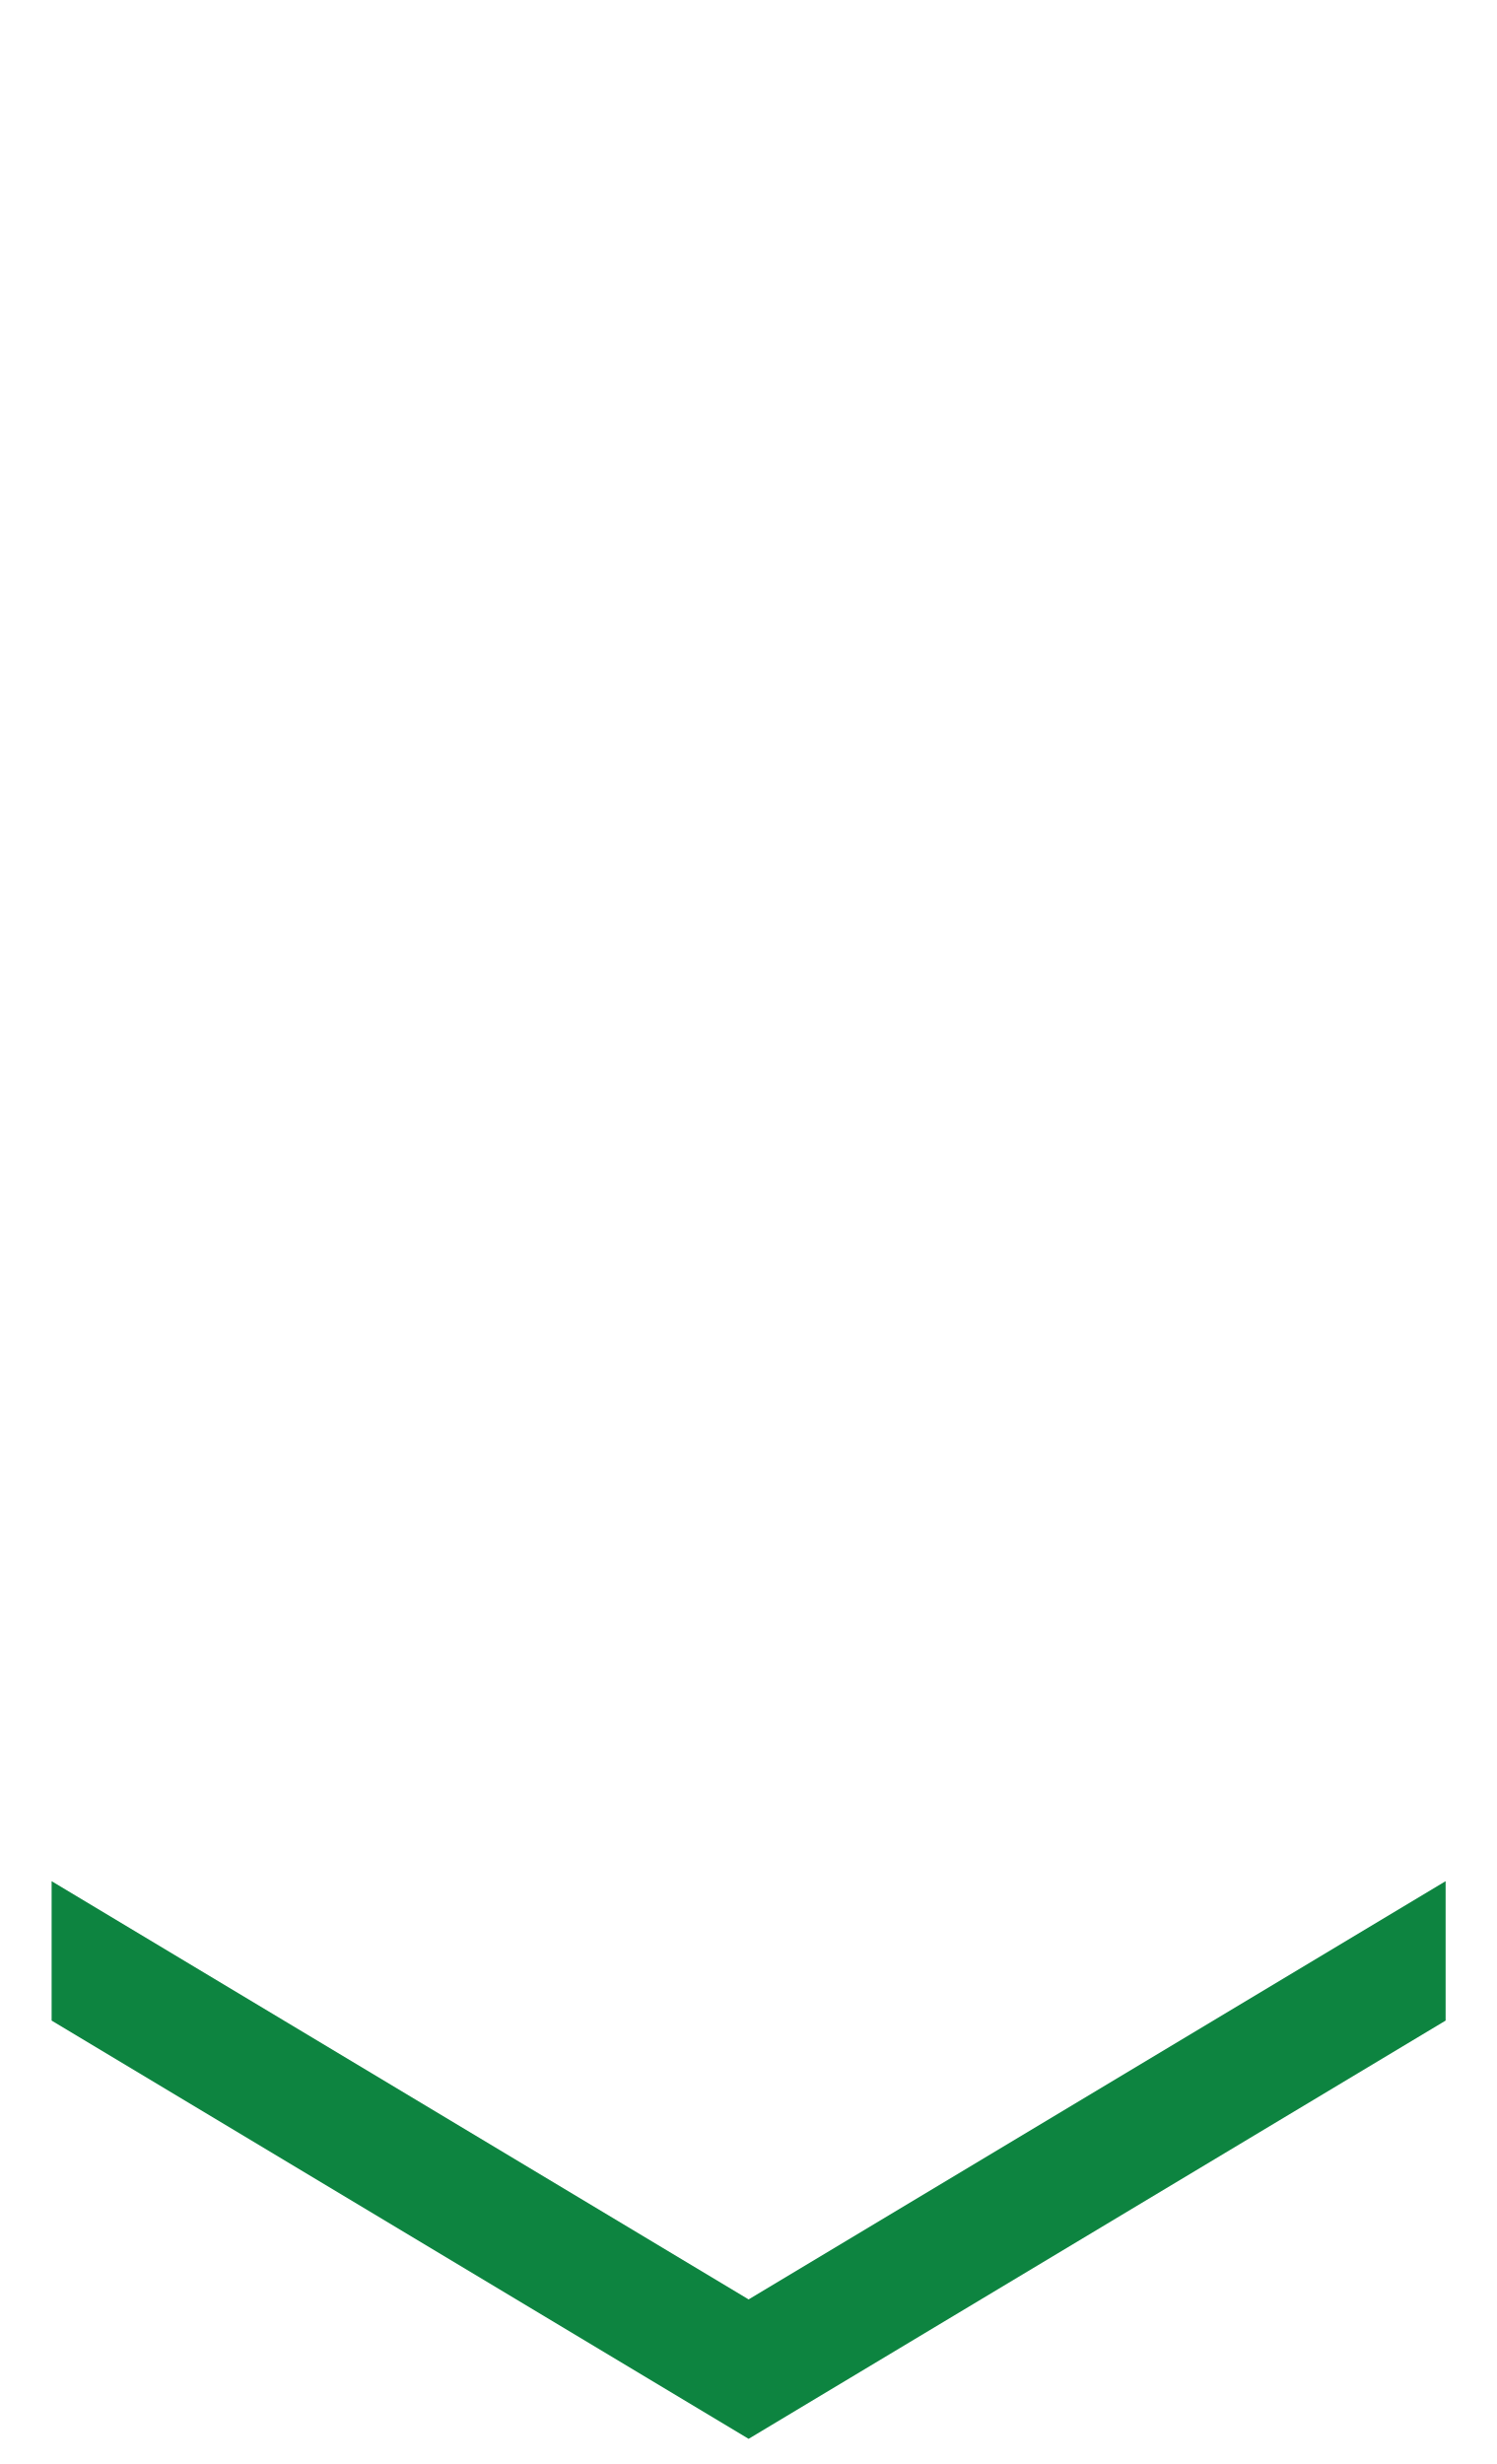
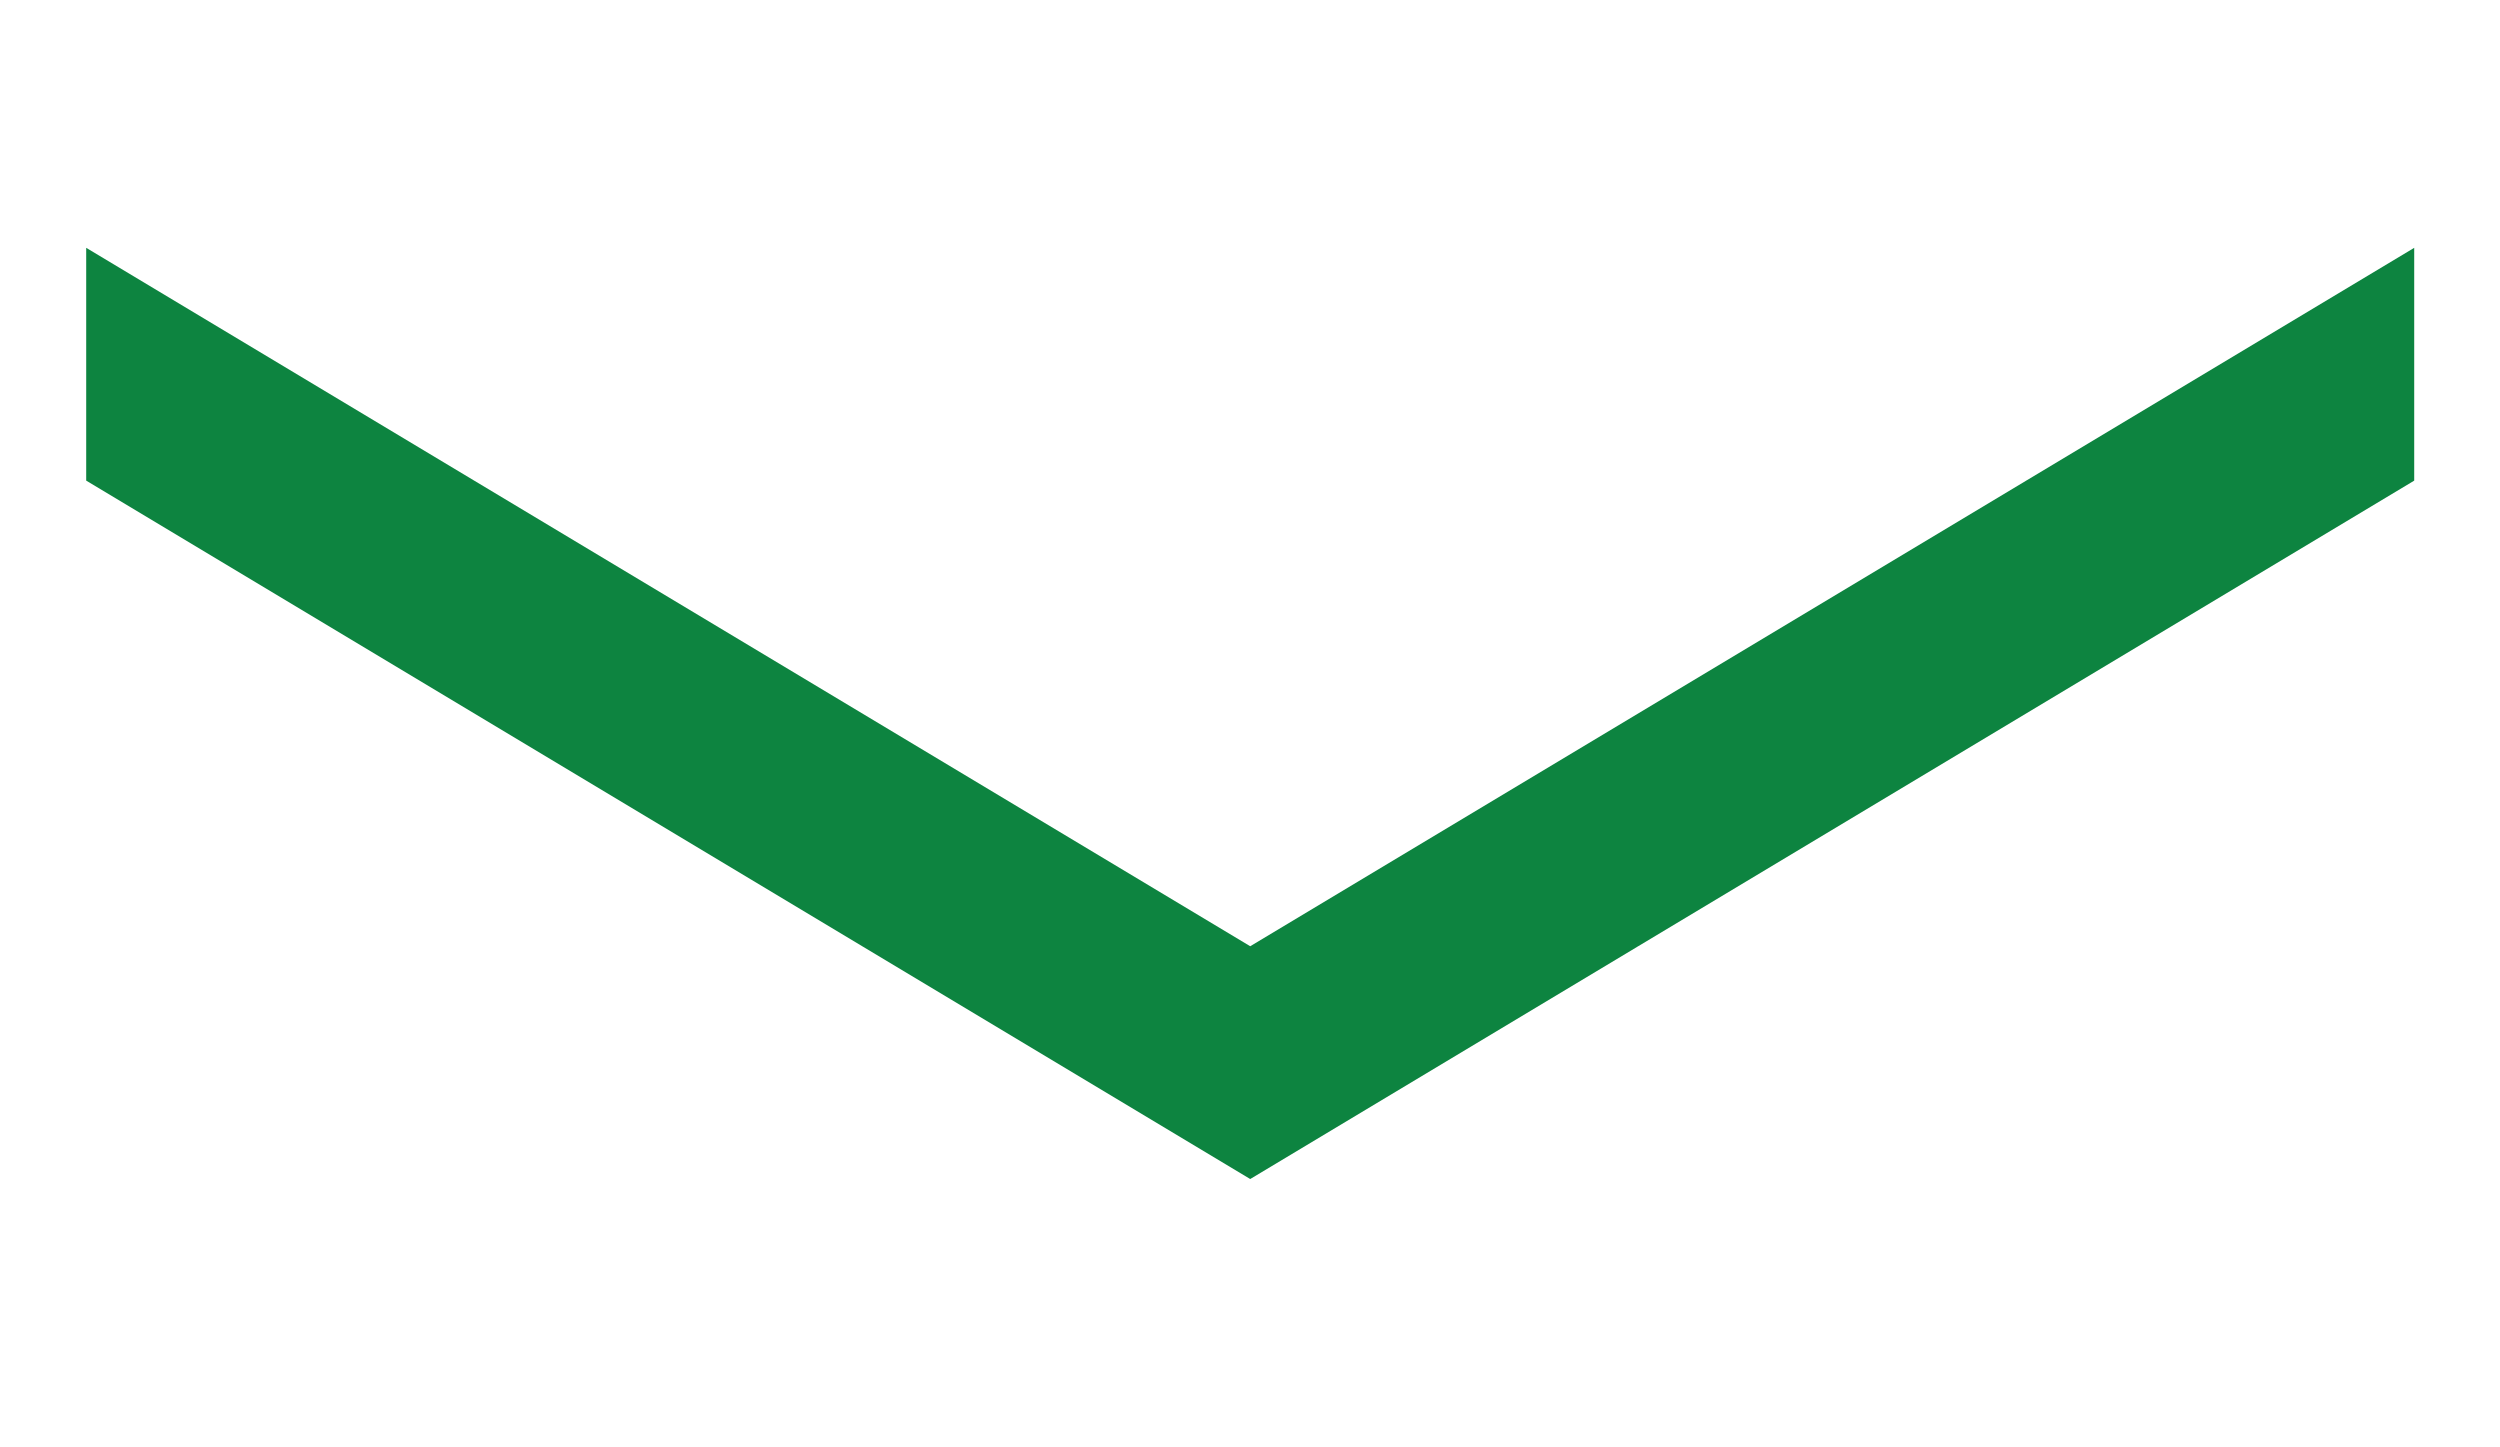
- <svg xmlns="http://www.w3.org/2000/svg" id="Brasão" viewBox="0 0 864 1422">
+ <svg xmlns="http://www.w3.org/2000/svg" id="Brasão" viewBox="0 1000 864 500">
  <defs>
    <style>
      .cls-1 {
        fill: #0d8440;
      }
    </style>
  </defs>
  <polygon class="cls-1" points="29.79 1085.65 29.79 1166.1 432.07 1407.47 834.35 1166.1 834.35 1085.65 432.07 1327.02 29.79 1085.65" />
</svg>
